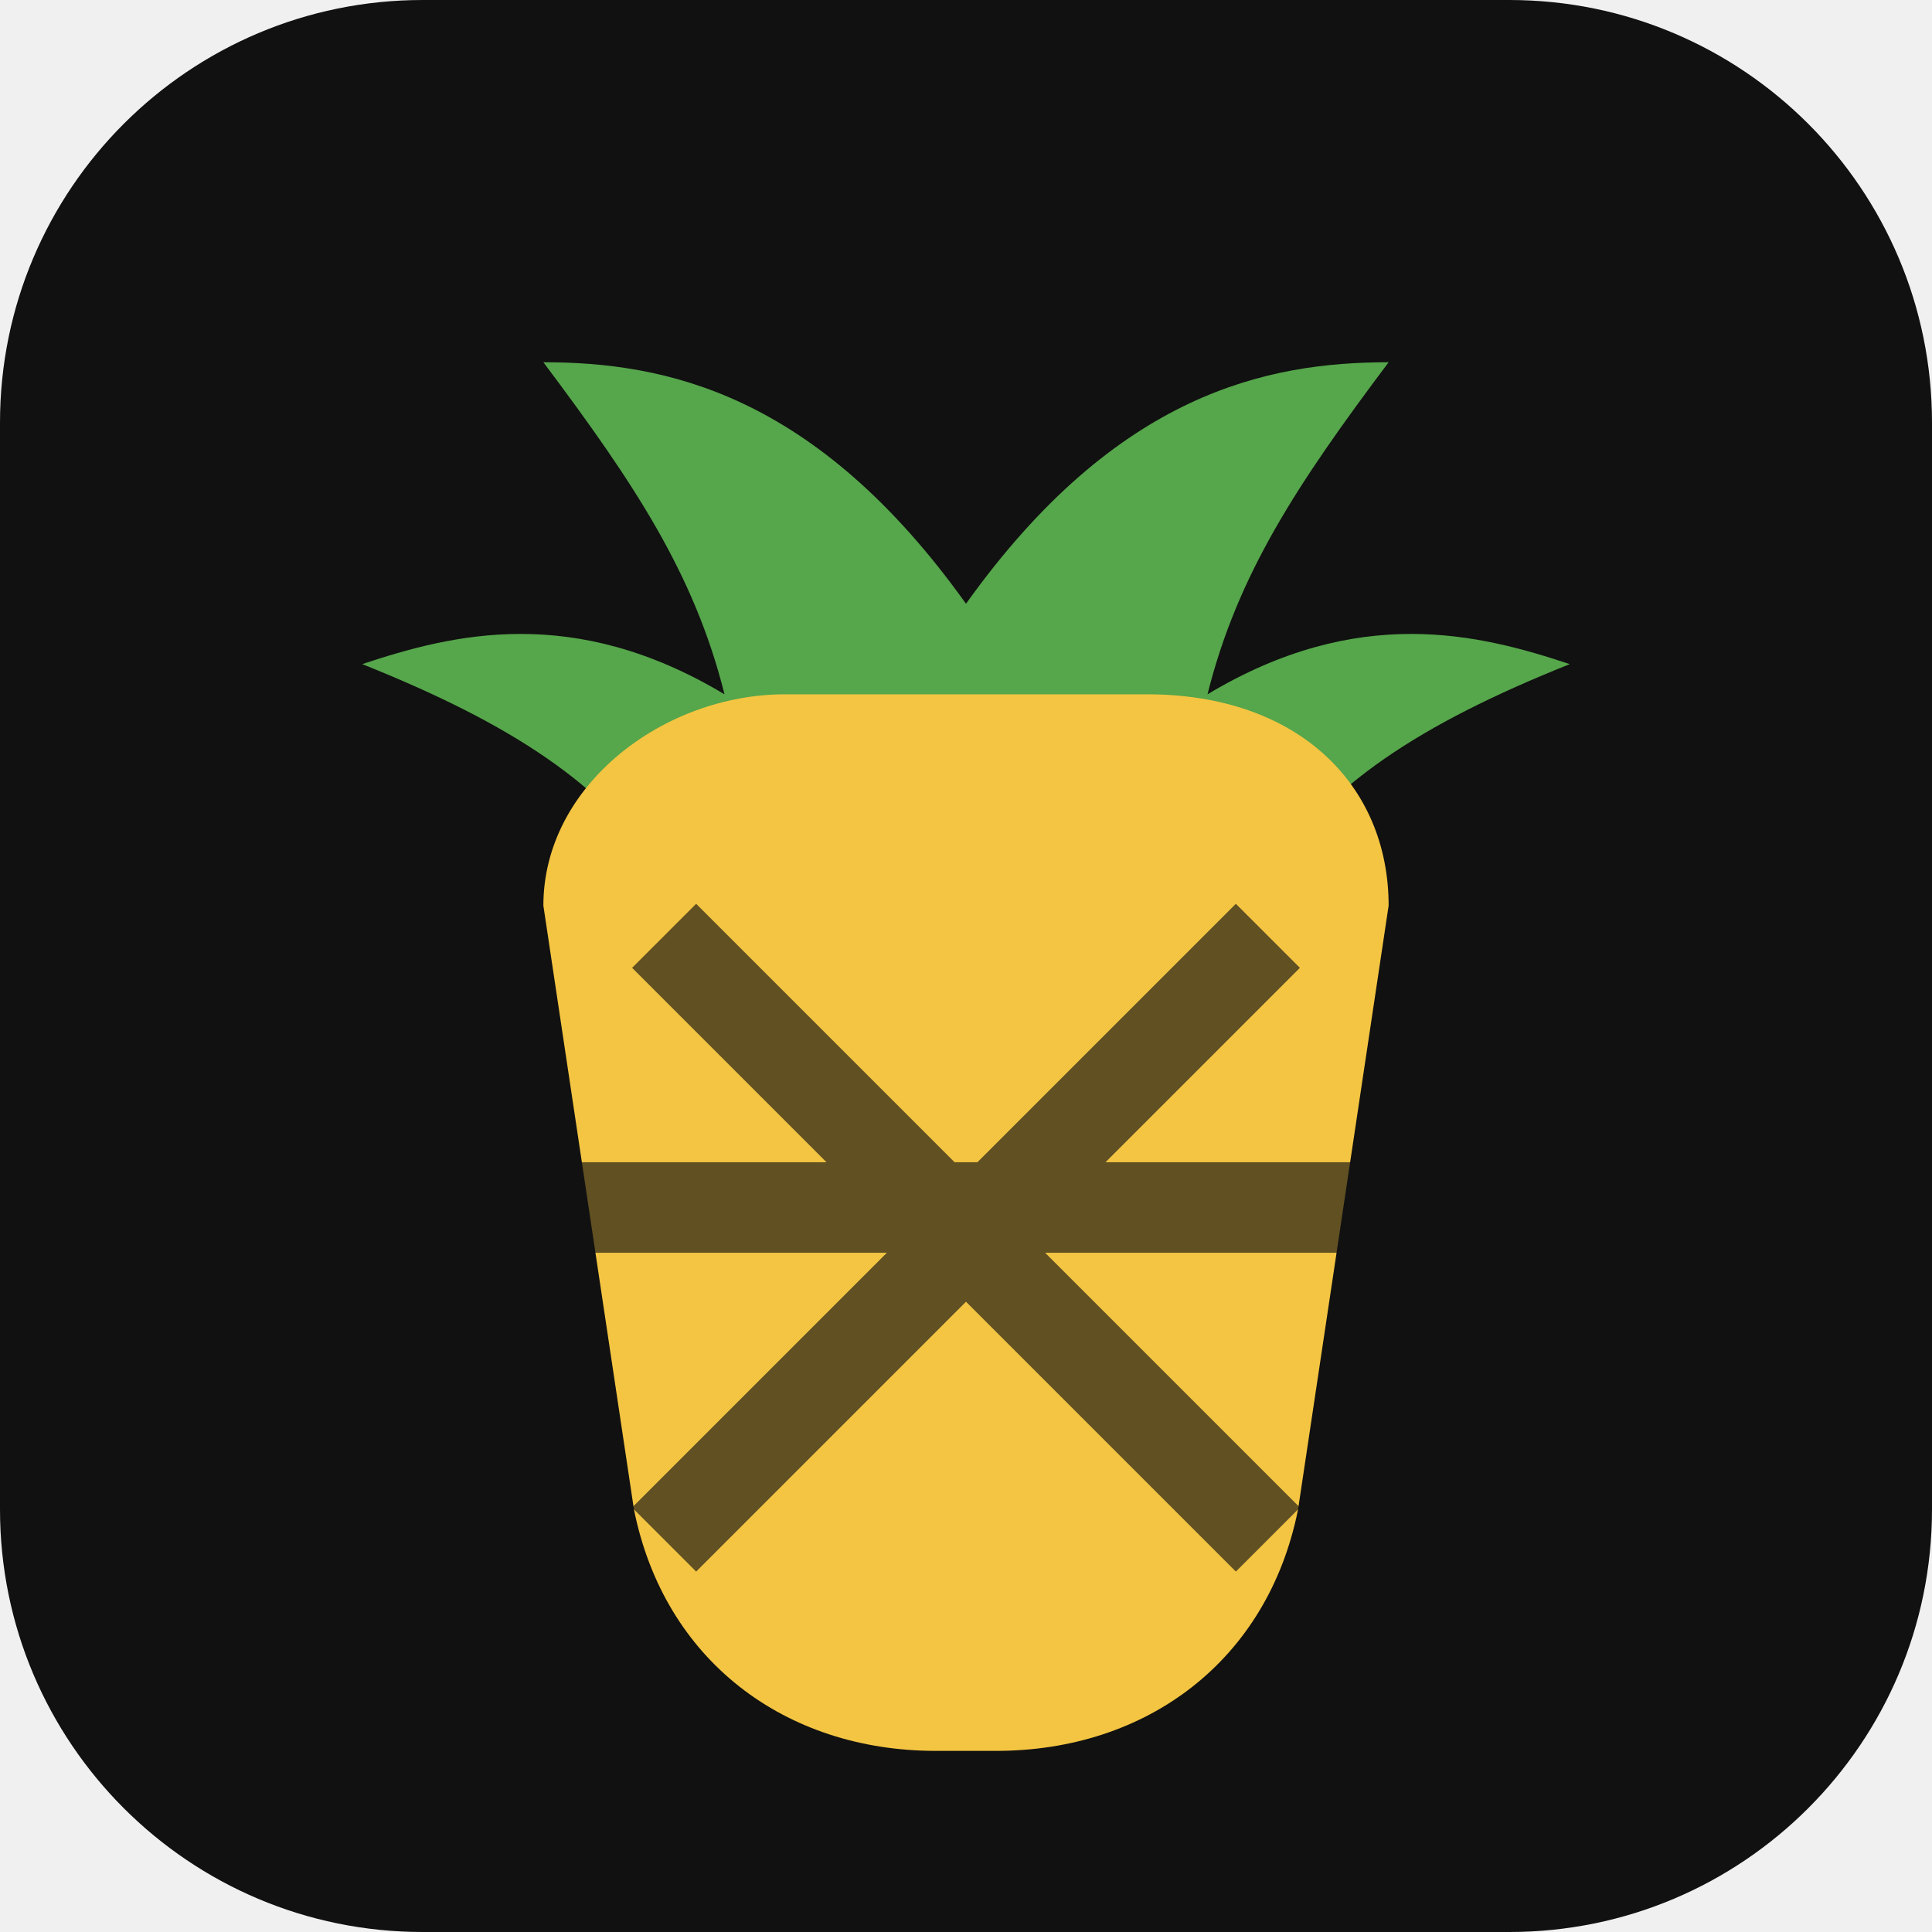
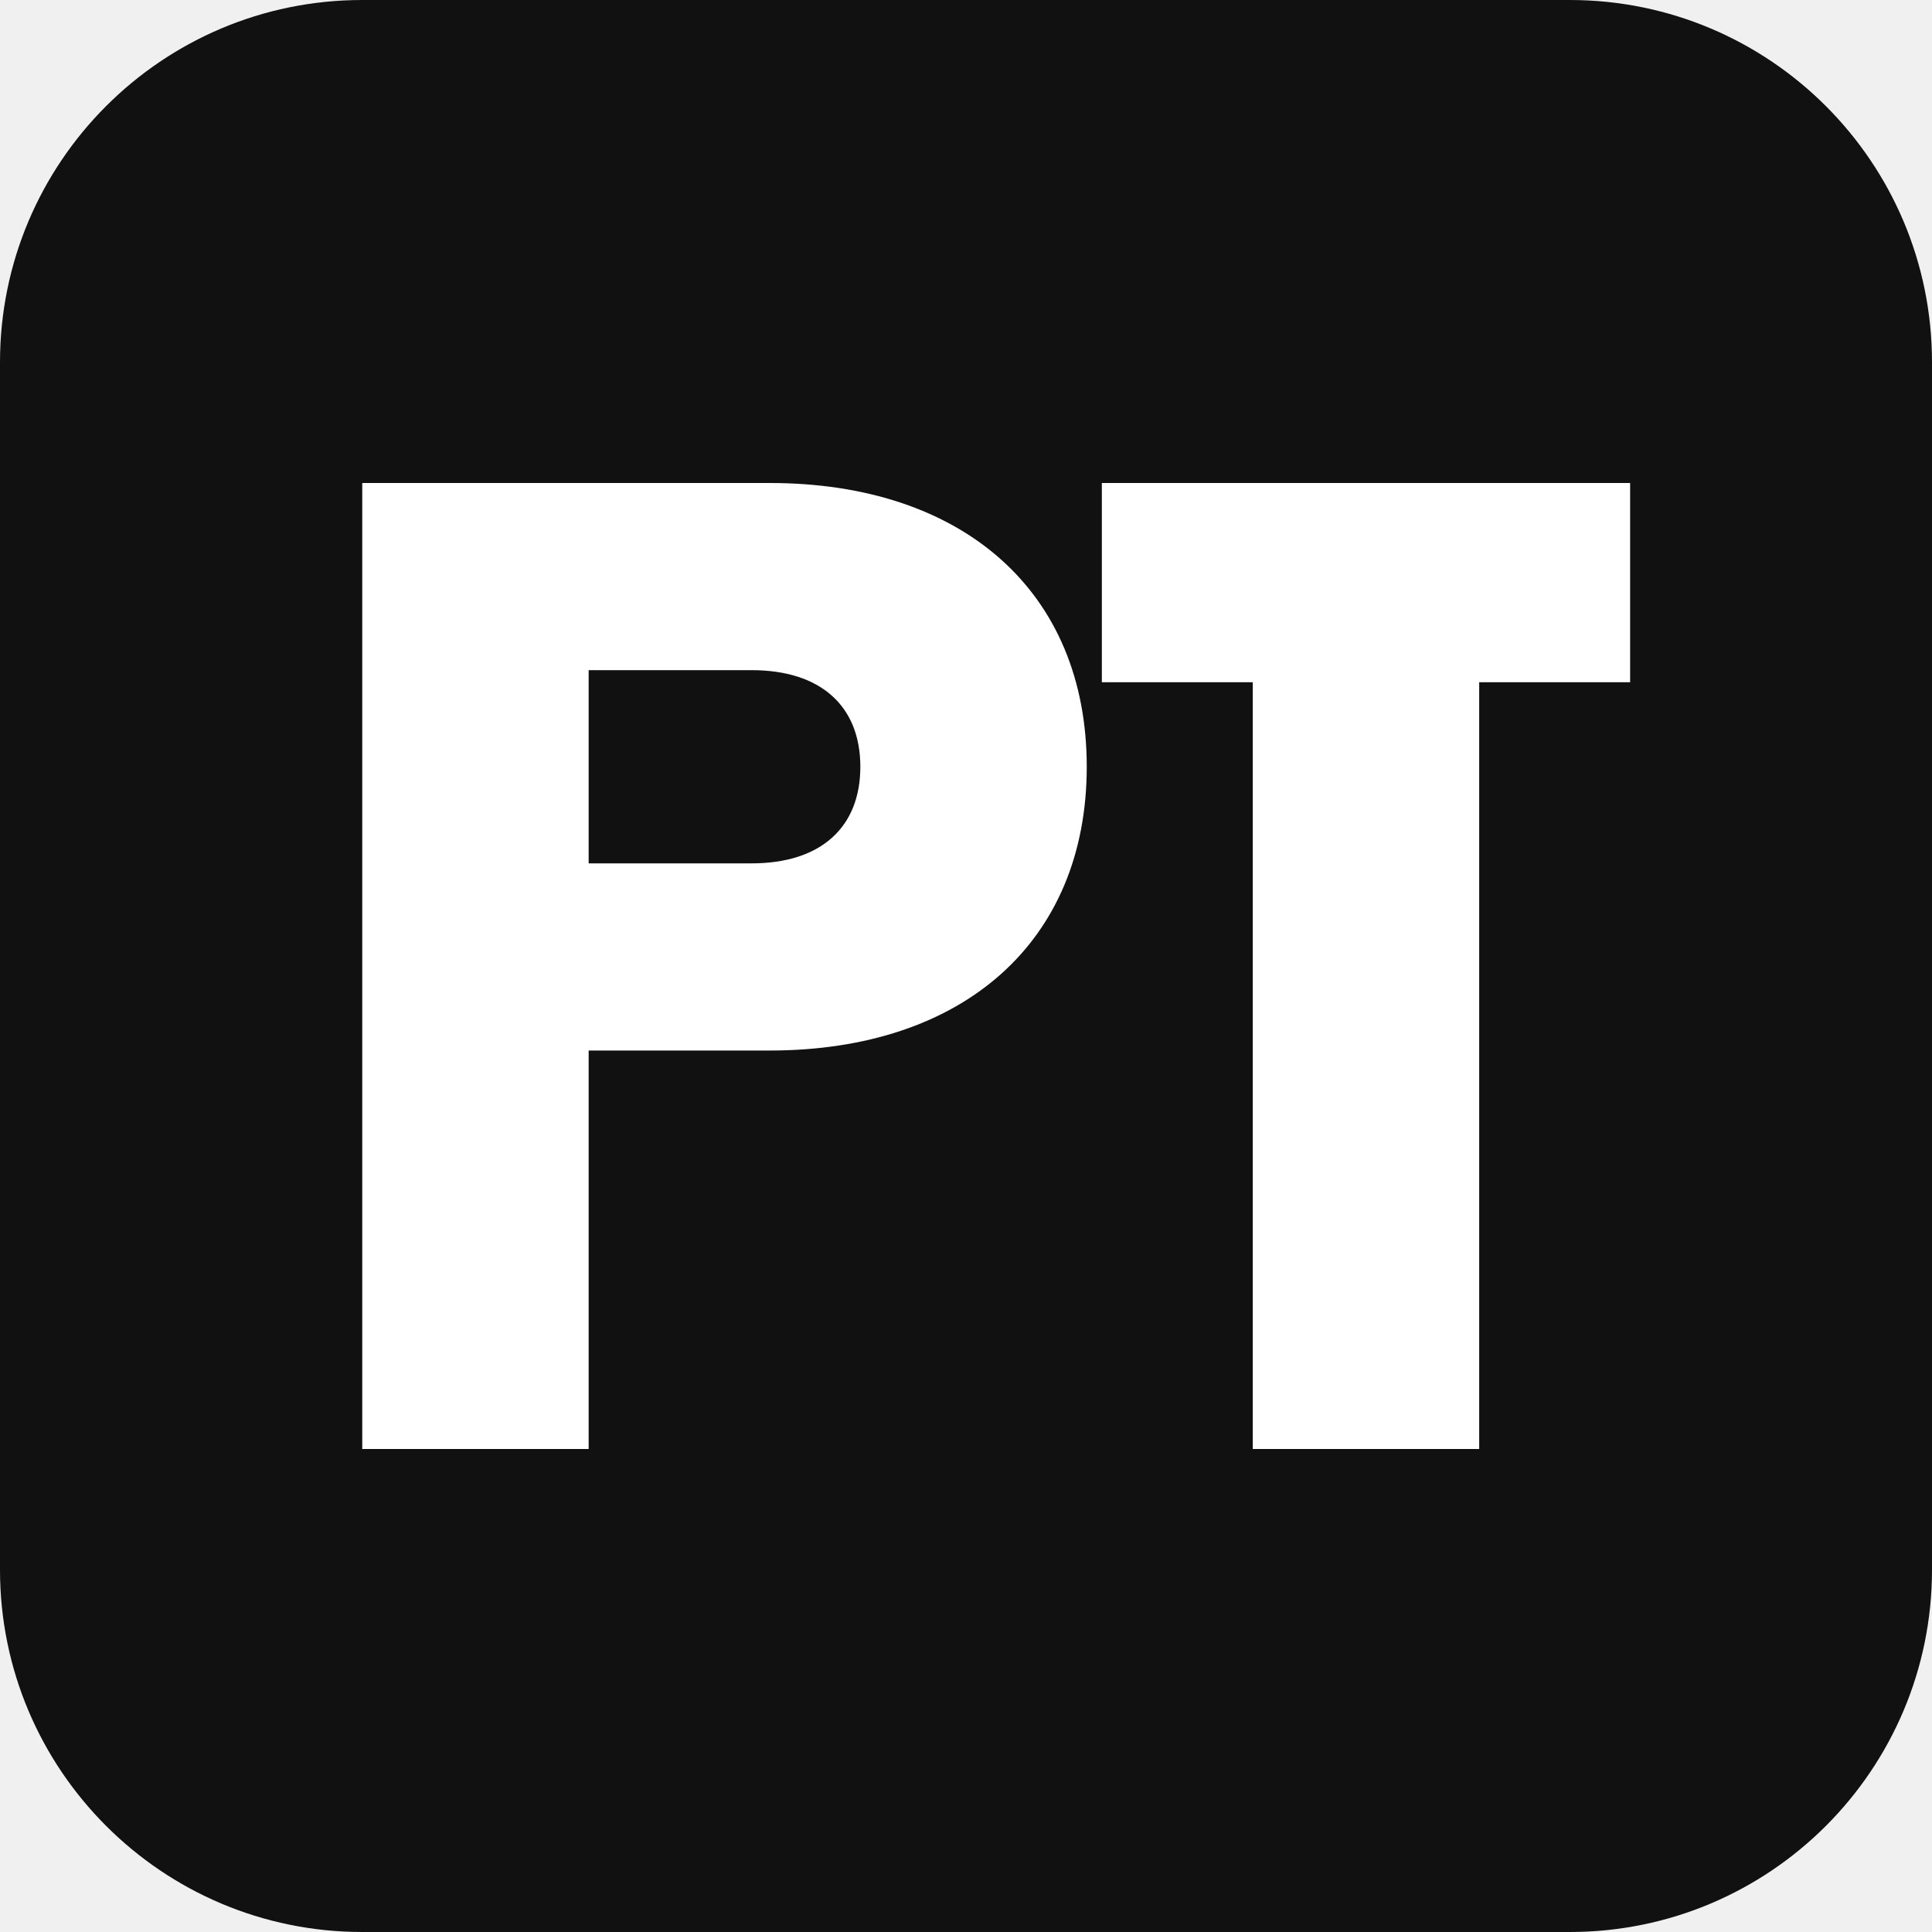
<svg xmlns="http://www.w3.org/2000/svg" viewBox="0 0 64 64">
-   <rect width="64" height="64" rx="14" fill="#111" />
-   <path d="M32 20c-5-7-10-8-14-8 3 4 5 7 6 11-5-3-9-2-12-1 5 2 8 4 10 7h20c2-3 5-5 10-7-3-1-7-2-12 1 1-4 3-7 6-11-4 0-9 1-14 8Z" fill="#56a64b" />
-   <path d="M18 30c0-4 4-7 8-7h12c5 0 8 3 8 7l-3 20c-1 5-5 8-10 8h-2c-5 0-9-3-10-8l-3-20Z" fill="#f4c542" />
-   <path d="m22 31 20 20m0-20L22 51M19 40h26" stroke="#111" stroke-width="3" opacity=".65" />
+   <rect width="64" height="64" rx="12" fill="#111111" />
+   <path d="M12 16h13.5c6.4 0 10.5 3.6 10.5 9.4s-4.1 9.4-10.5 9.4H19.5V48H12V16Zm7.5 6.2v6.4h5.4c2.3 0 3.6-1.2 3.6-3.2s-1.3-3.2-3.6-3.2h-5.4Z" fill="#ffffff" />
+   <path d="M36.5 16H54v6.6h-5v25.4h-7.5V22.6h-5V16Z" fill="#ffffff" />
</svg>
